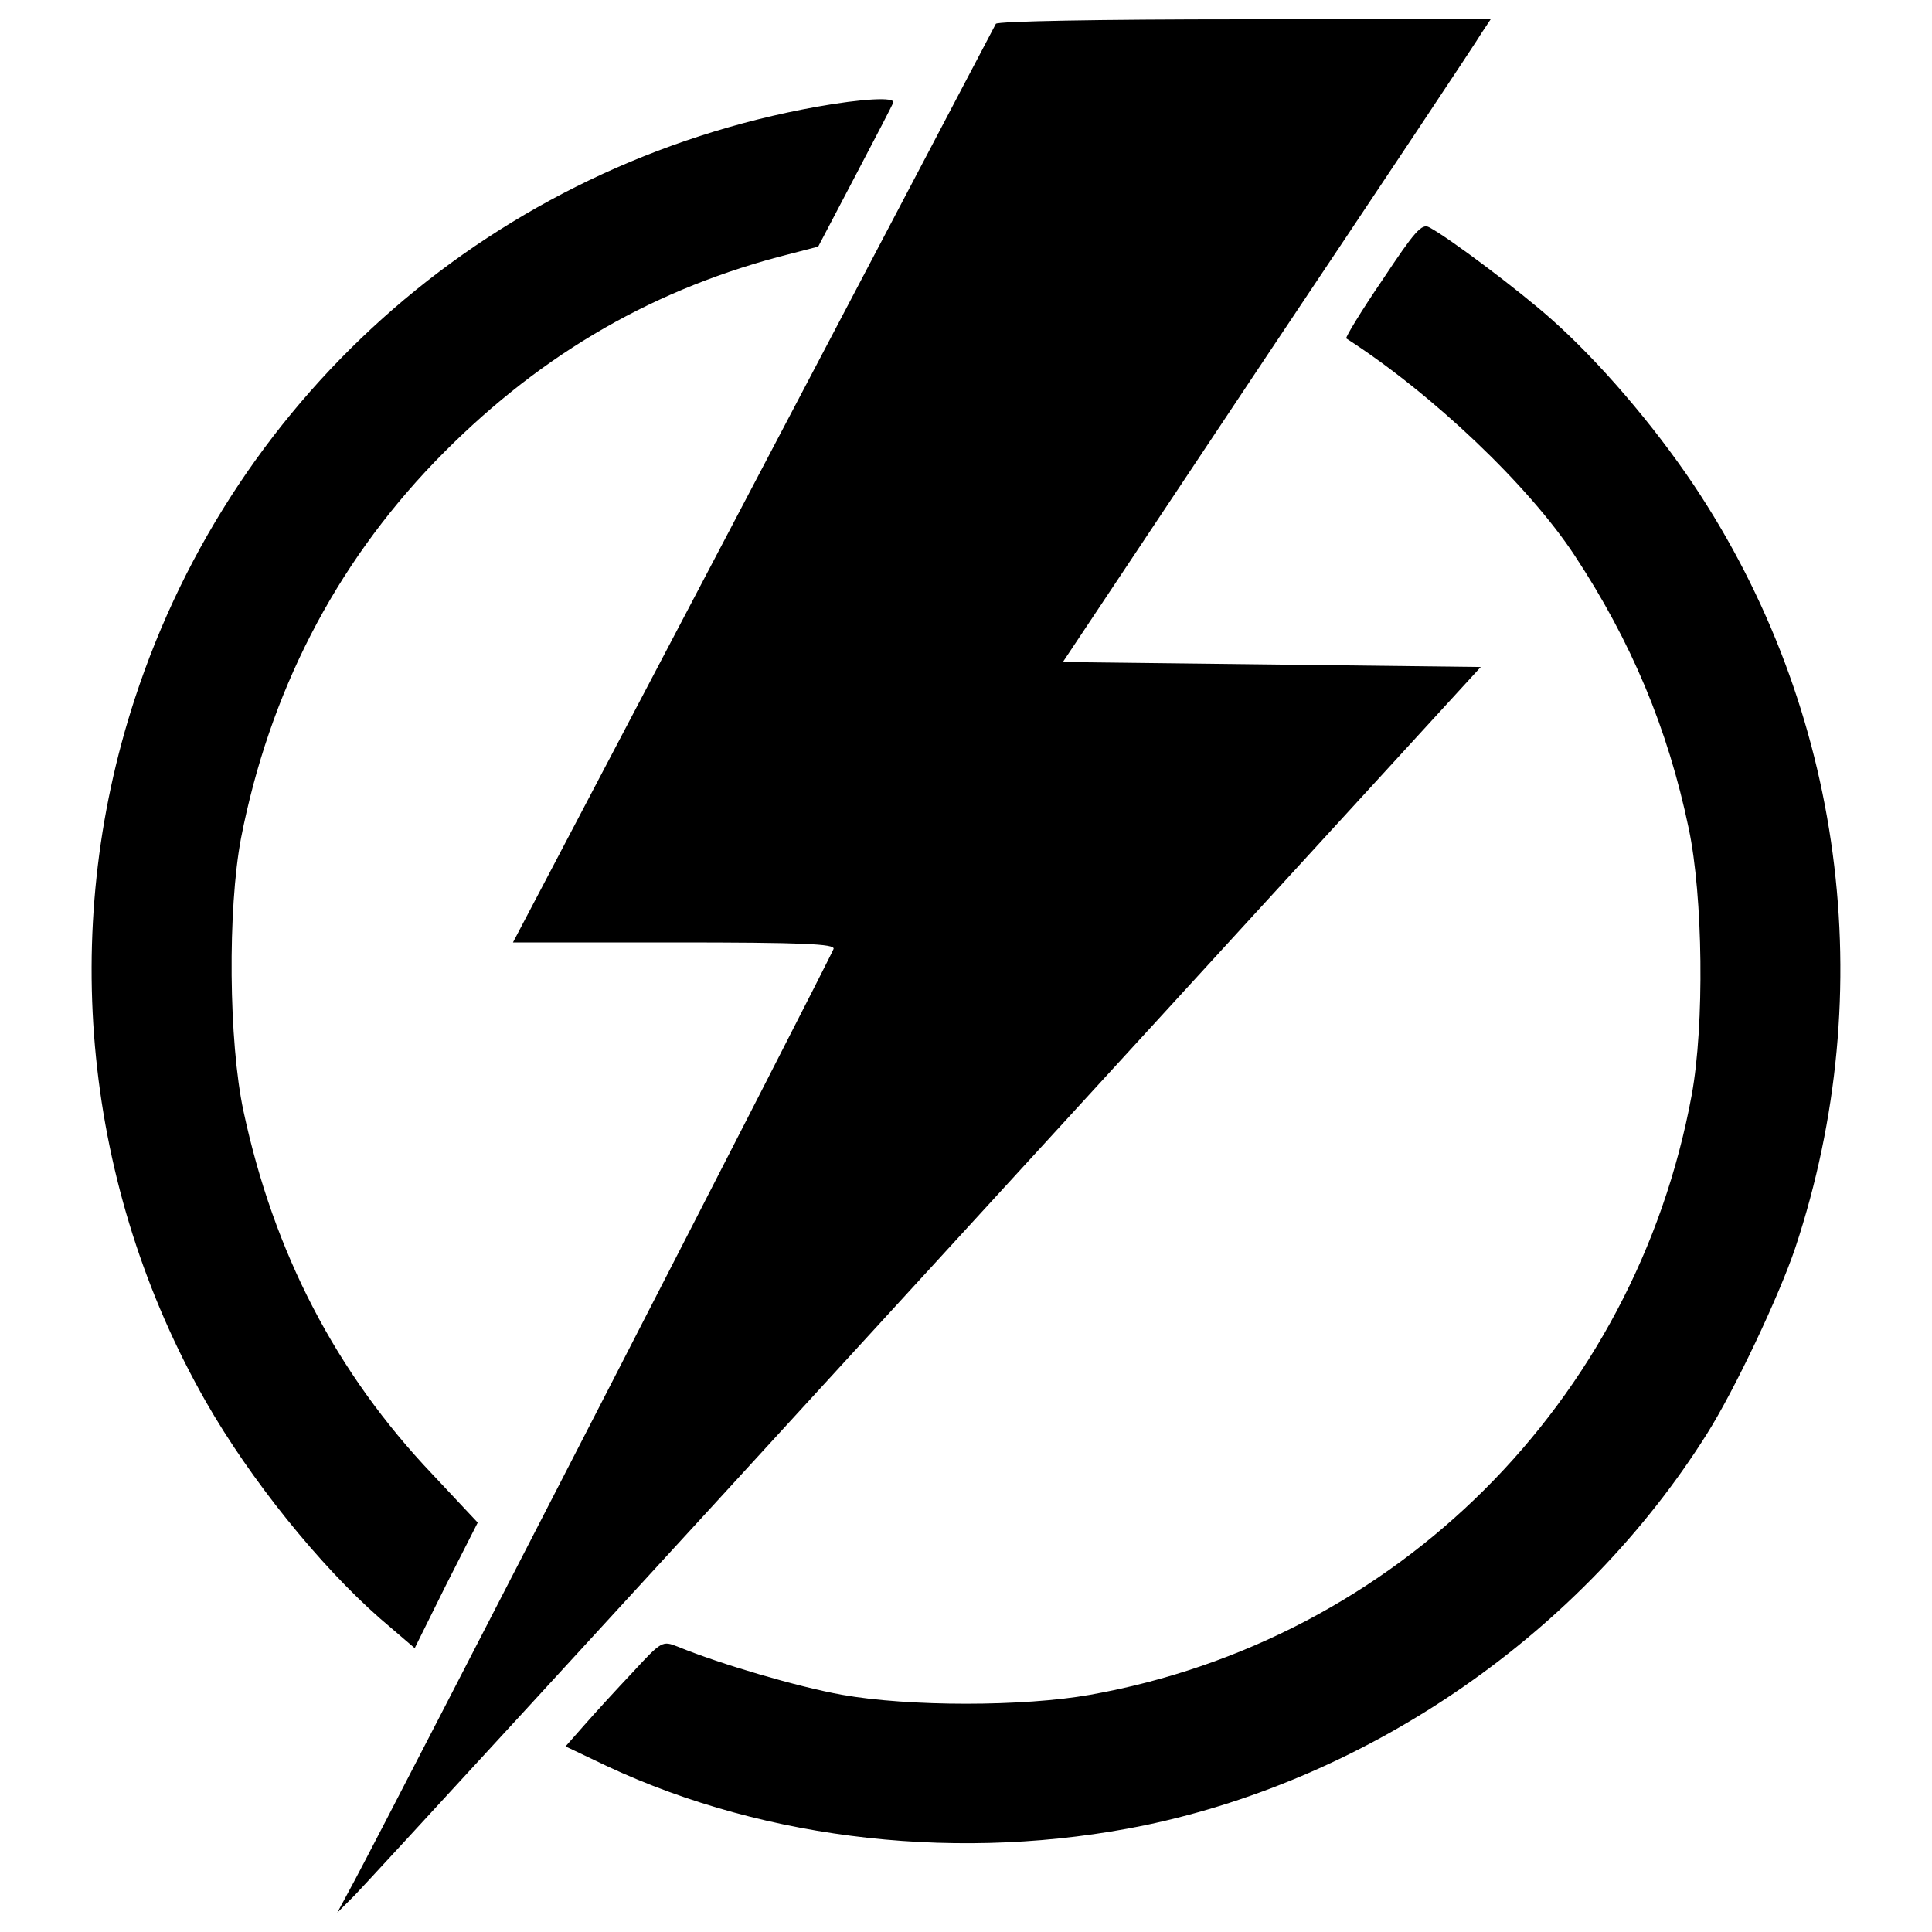
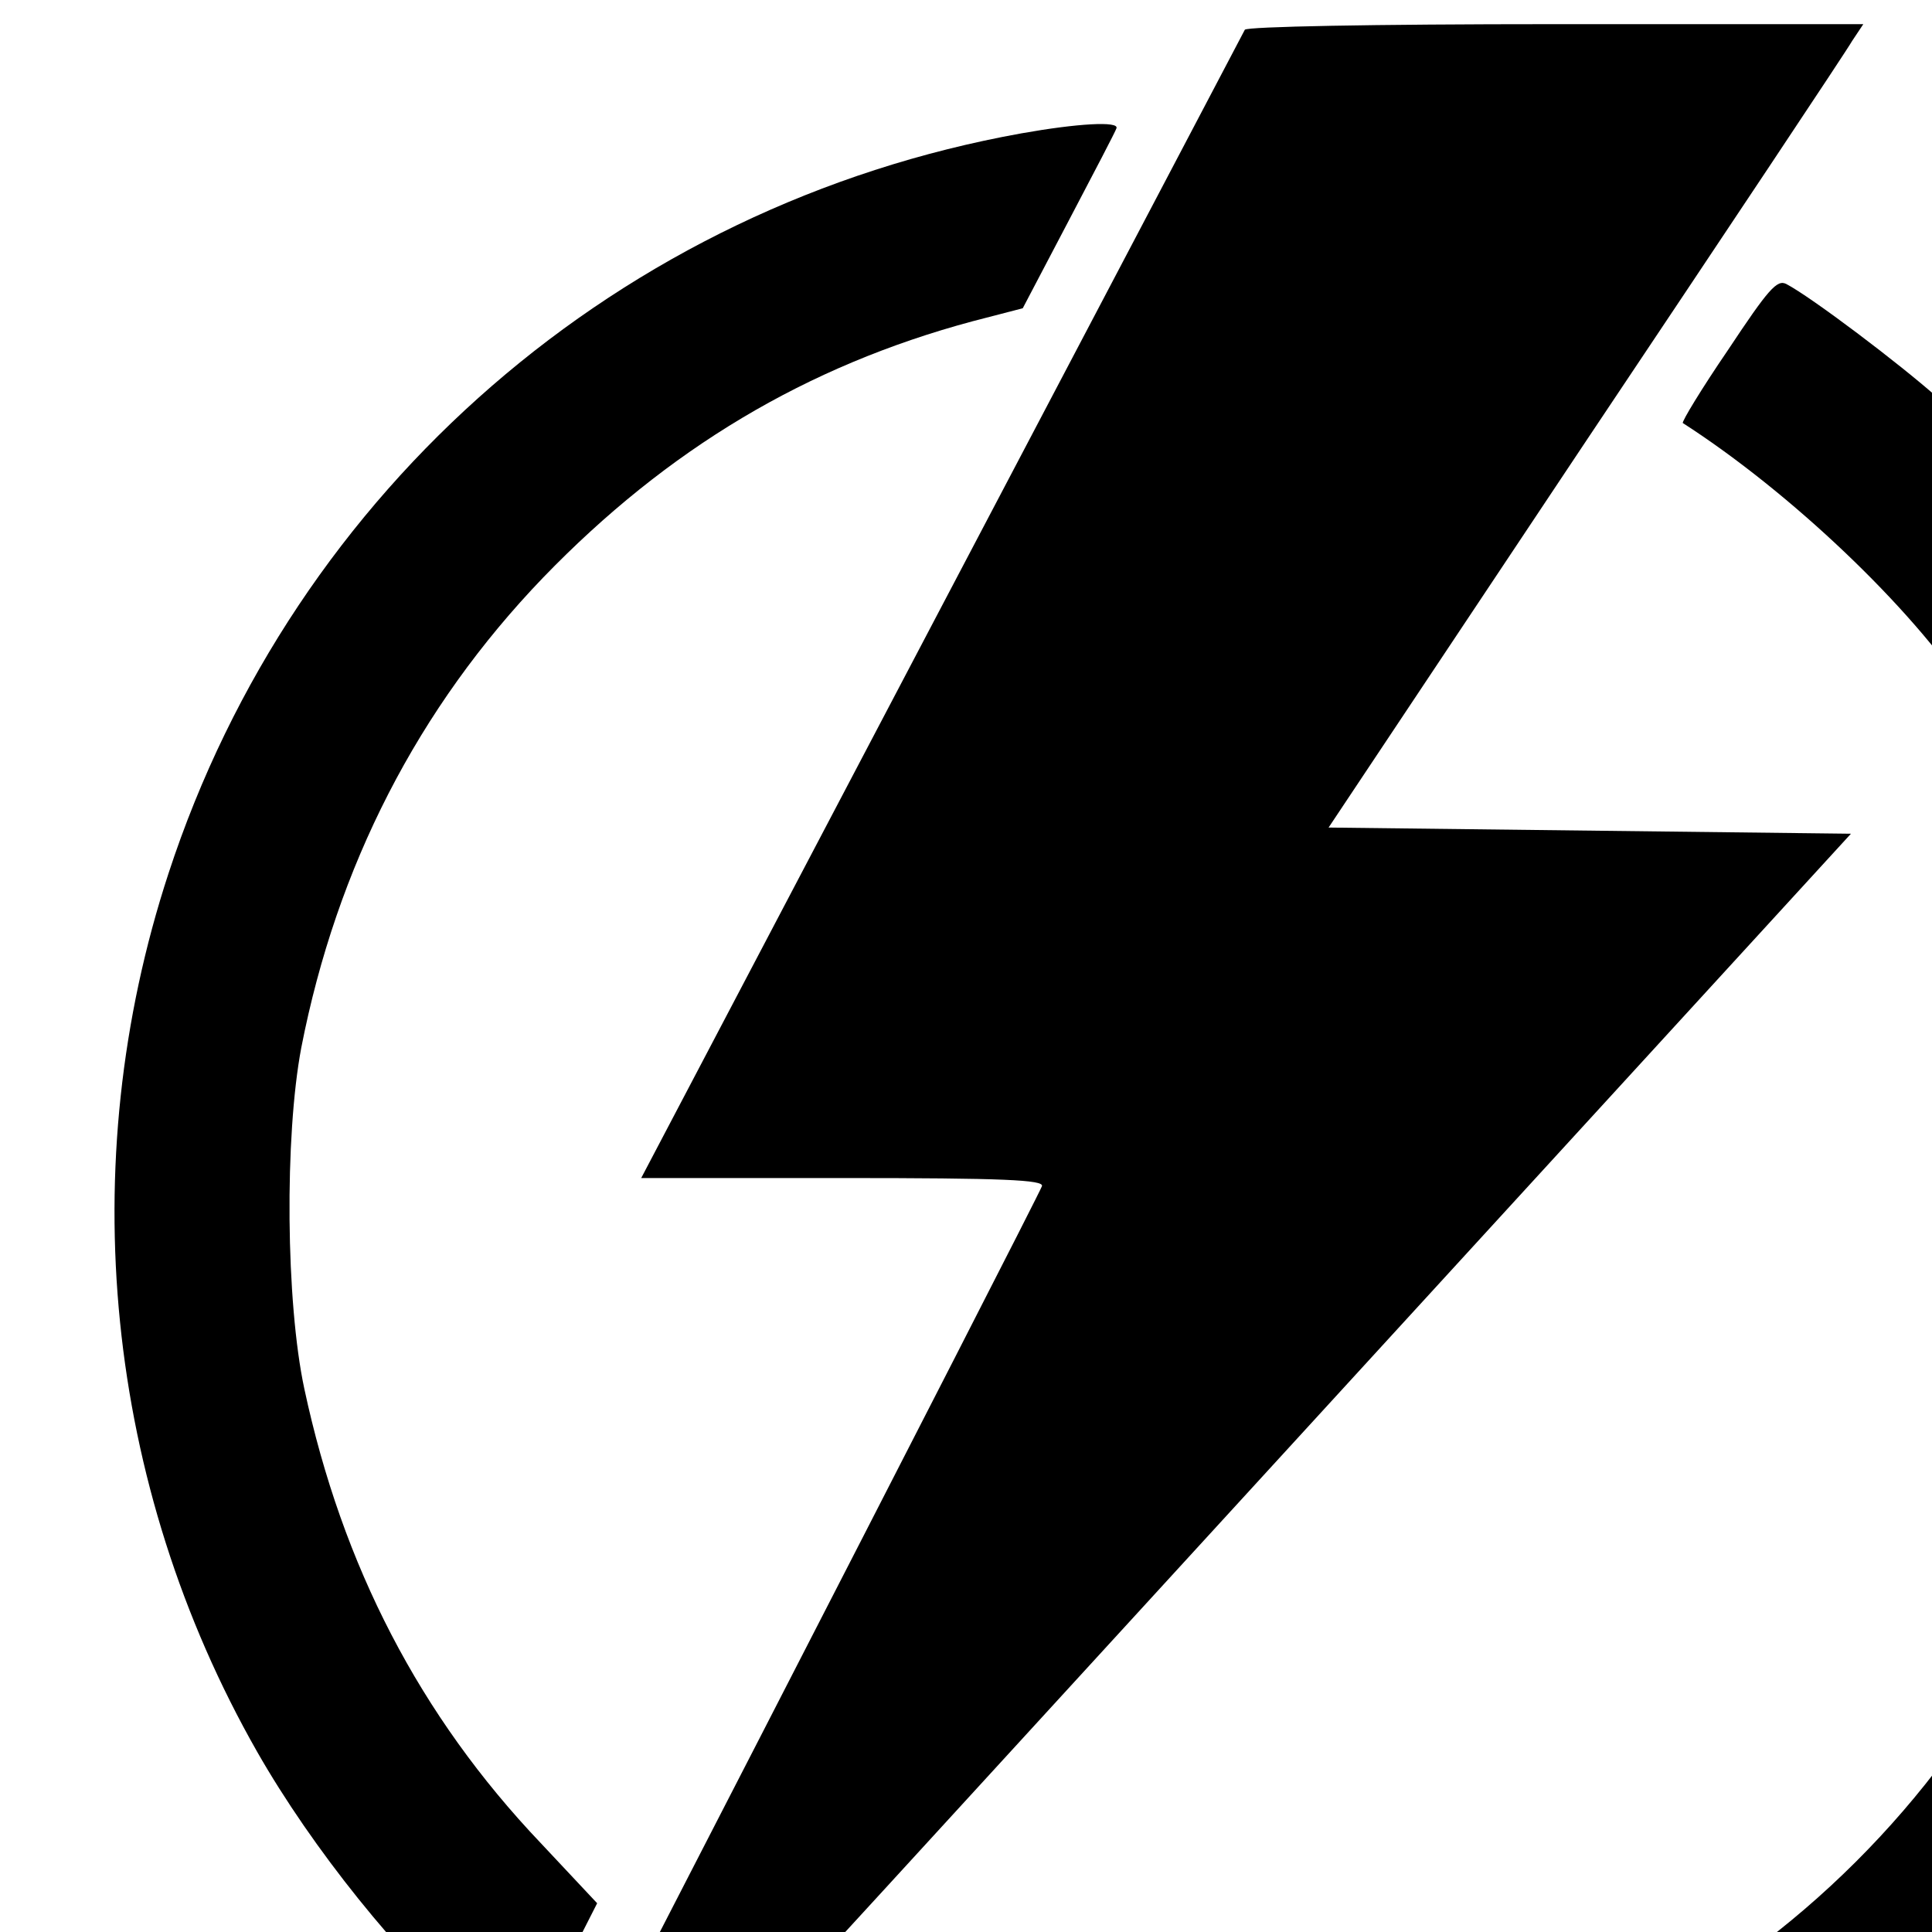
- <svg xmlns="http://www.w3.org/2000/svg" class="logo" version="1.1" x="0px" y="0px" viewBox="0 0 1000 1000" enable-background="new 0 0 1000 1000" xml:space="preserve">
+ <svg xmlns="http://www.w3.org/2000/svg" class="logo" version="1.1" x="0px" y="0px" viewBox="0 0 800 800" enable-background="new 0 0 1000 1000" xml:space="preserve">
  <g>
    <g transform="translate(0,511) scale(0.1,-0.1)">
      <path d="M5154.6,4986.9c-7.7-15.4-572.8-1089.2-1256.1-2389L2655.1,232H3490c667.9,0,832.3-7.7,824.6-33.4c-7.7-30.8-2288.8-4467.2-2478.9-4821.6l-89.9-167l89.9,89.9c48.8,48.8,1382,1500.2,2959.3,3223.9l2869.4,3133.9l-1081.5,12.8l-1081.5,12.8l1060.9,1592.7c585.7,876,1084,1623.5,1107.1,1664.6l46.2,69.4H6444.1C5673.5,5010,5164.8,4999.7,5154.6,4986.9z" />
      <path d="M4229.8,4557.9c-1659.5-298-3010.6-1469.4-3532.1-3064.6C302.1,286,435.7-1039.5,1065-2144.1c228.6-400.7,588.3-847.7,901.7-1122.6l179.8-154.1l161.8,326.2l164.4,323.7L2239-2521.7c-500.9,526.6-822,1148.3-978.7,1880.4c-77.1,359.6-82.2,1045.5-12.8,1412.8c146.4,750.1,482.9,1407.7,1001.8,1947.2c513.8,531.7,1089.2,876,1777.6,1060.9l208.1,54l190.1,362.2c105.3,200.4,195.2,372.5,197.8,382.8C4635.7,4609.3,4461,4599,4229.8,4557.9z" />
      <path d="M7155.7,3661.4c-110.5-161.8-192.7-298-187.5-303.1c447-287.7,945.3-762.9,1181.6-1122.6c292.9-444.4,483-896.5,590.8-1412.8c74.5-351.9,82.2-1019.8,15.4-1382c-292.9-1587.5-1528.4-2820.5-3113.4-3103.1c-346.8-61.7-937.6-61.7-1284.4,0c-228.6,41.1-624.2,156.7-850.3,249.2c-79.6,30.8-82.2,30.8-233.8-133.5c-84.8-89.9-197.8-213.2-251.7-274.9l-95.1-107.9l215.8-102.8c829.7-387.9,1841.8-498.4,2782-305.7c1179.1,246.6,2265.7,1001.8,2910.5,2026.8c143.8,228.6,372.5,711.6,457.2,963.3c441.9,1333.2,249.2,2787.2-526.6,3948.3c-210.6,313.4-490.6,639.6-737.2,858c-164.4,146.4-529.2,421.3-631.9,475.2C7358.6,3954.2,7322.6,3913.1,7155.7,3661.4z" />
    </g>
  </g>
</svg>
